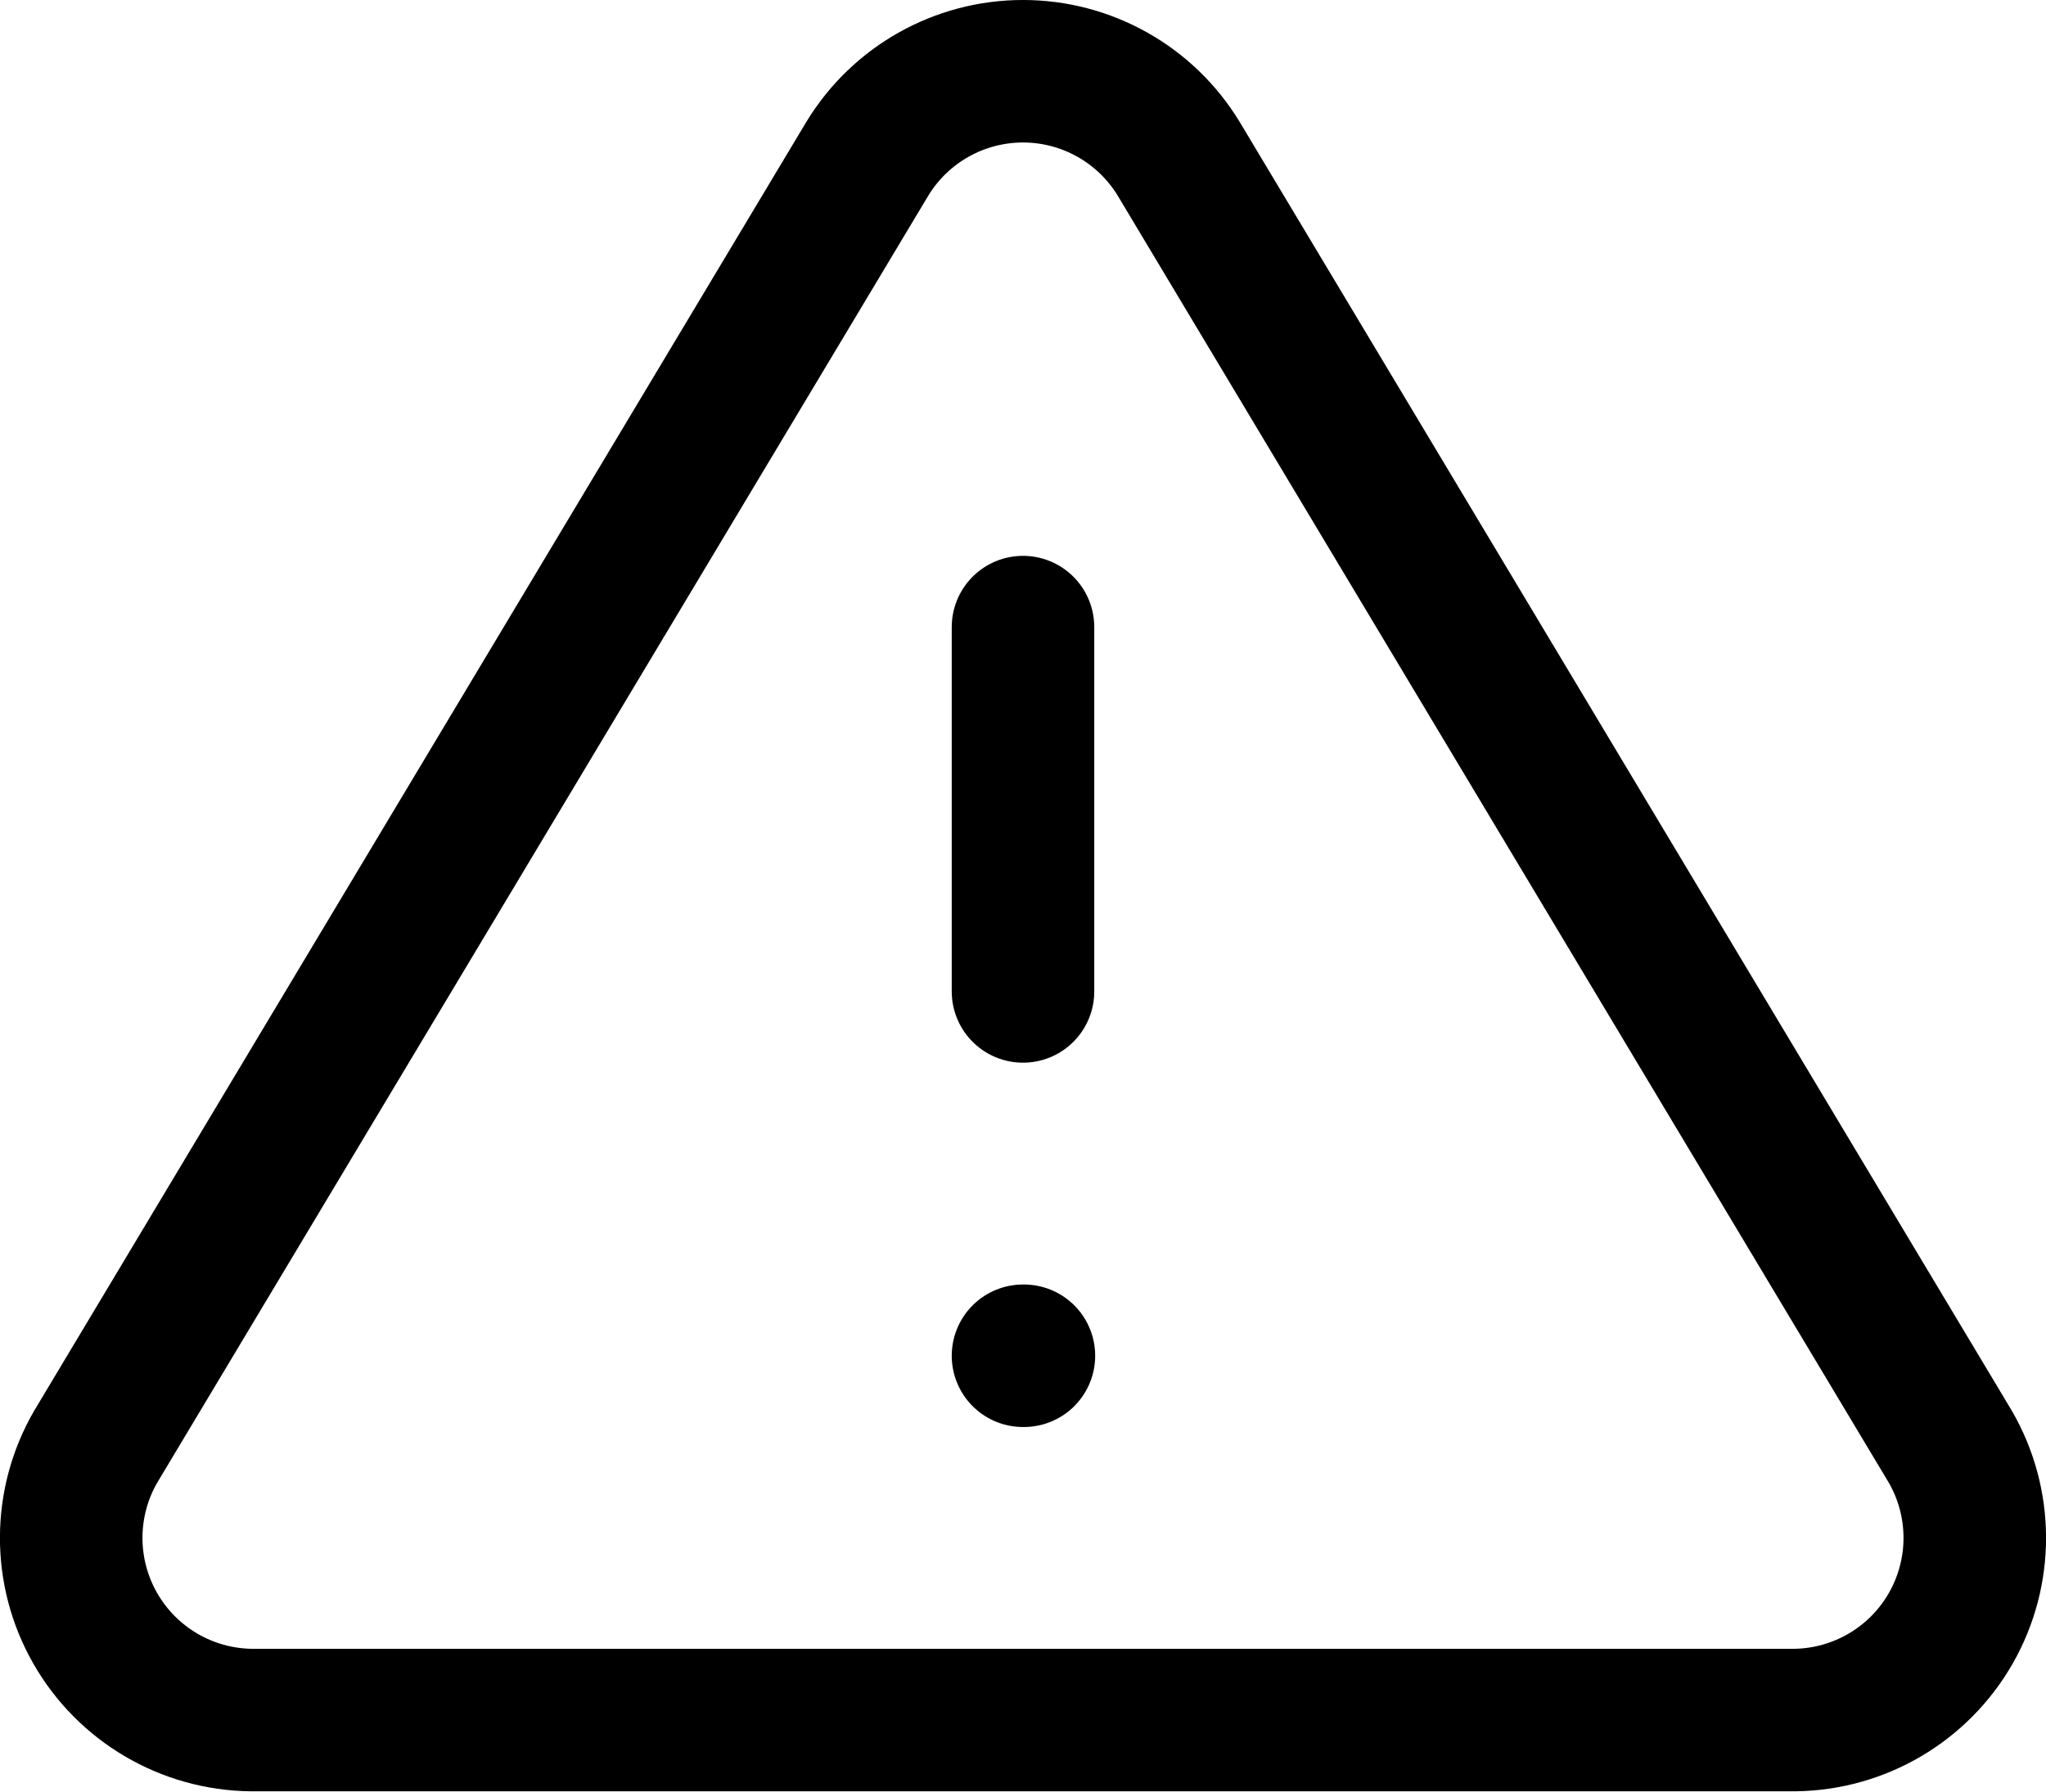
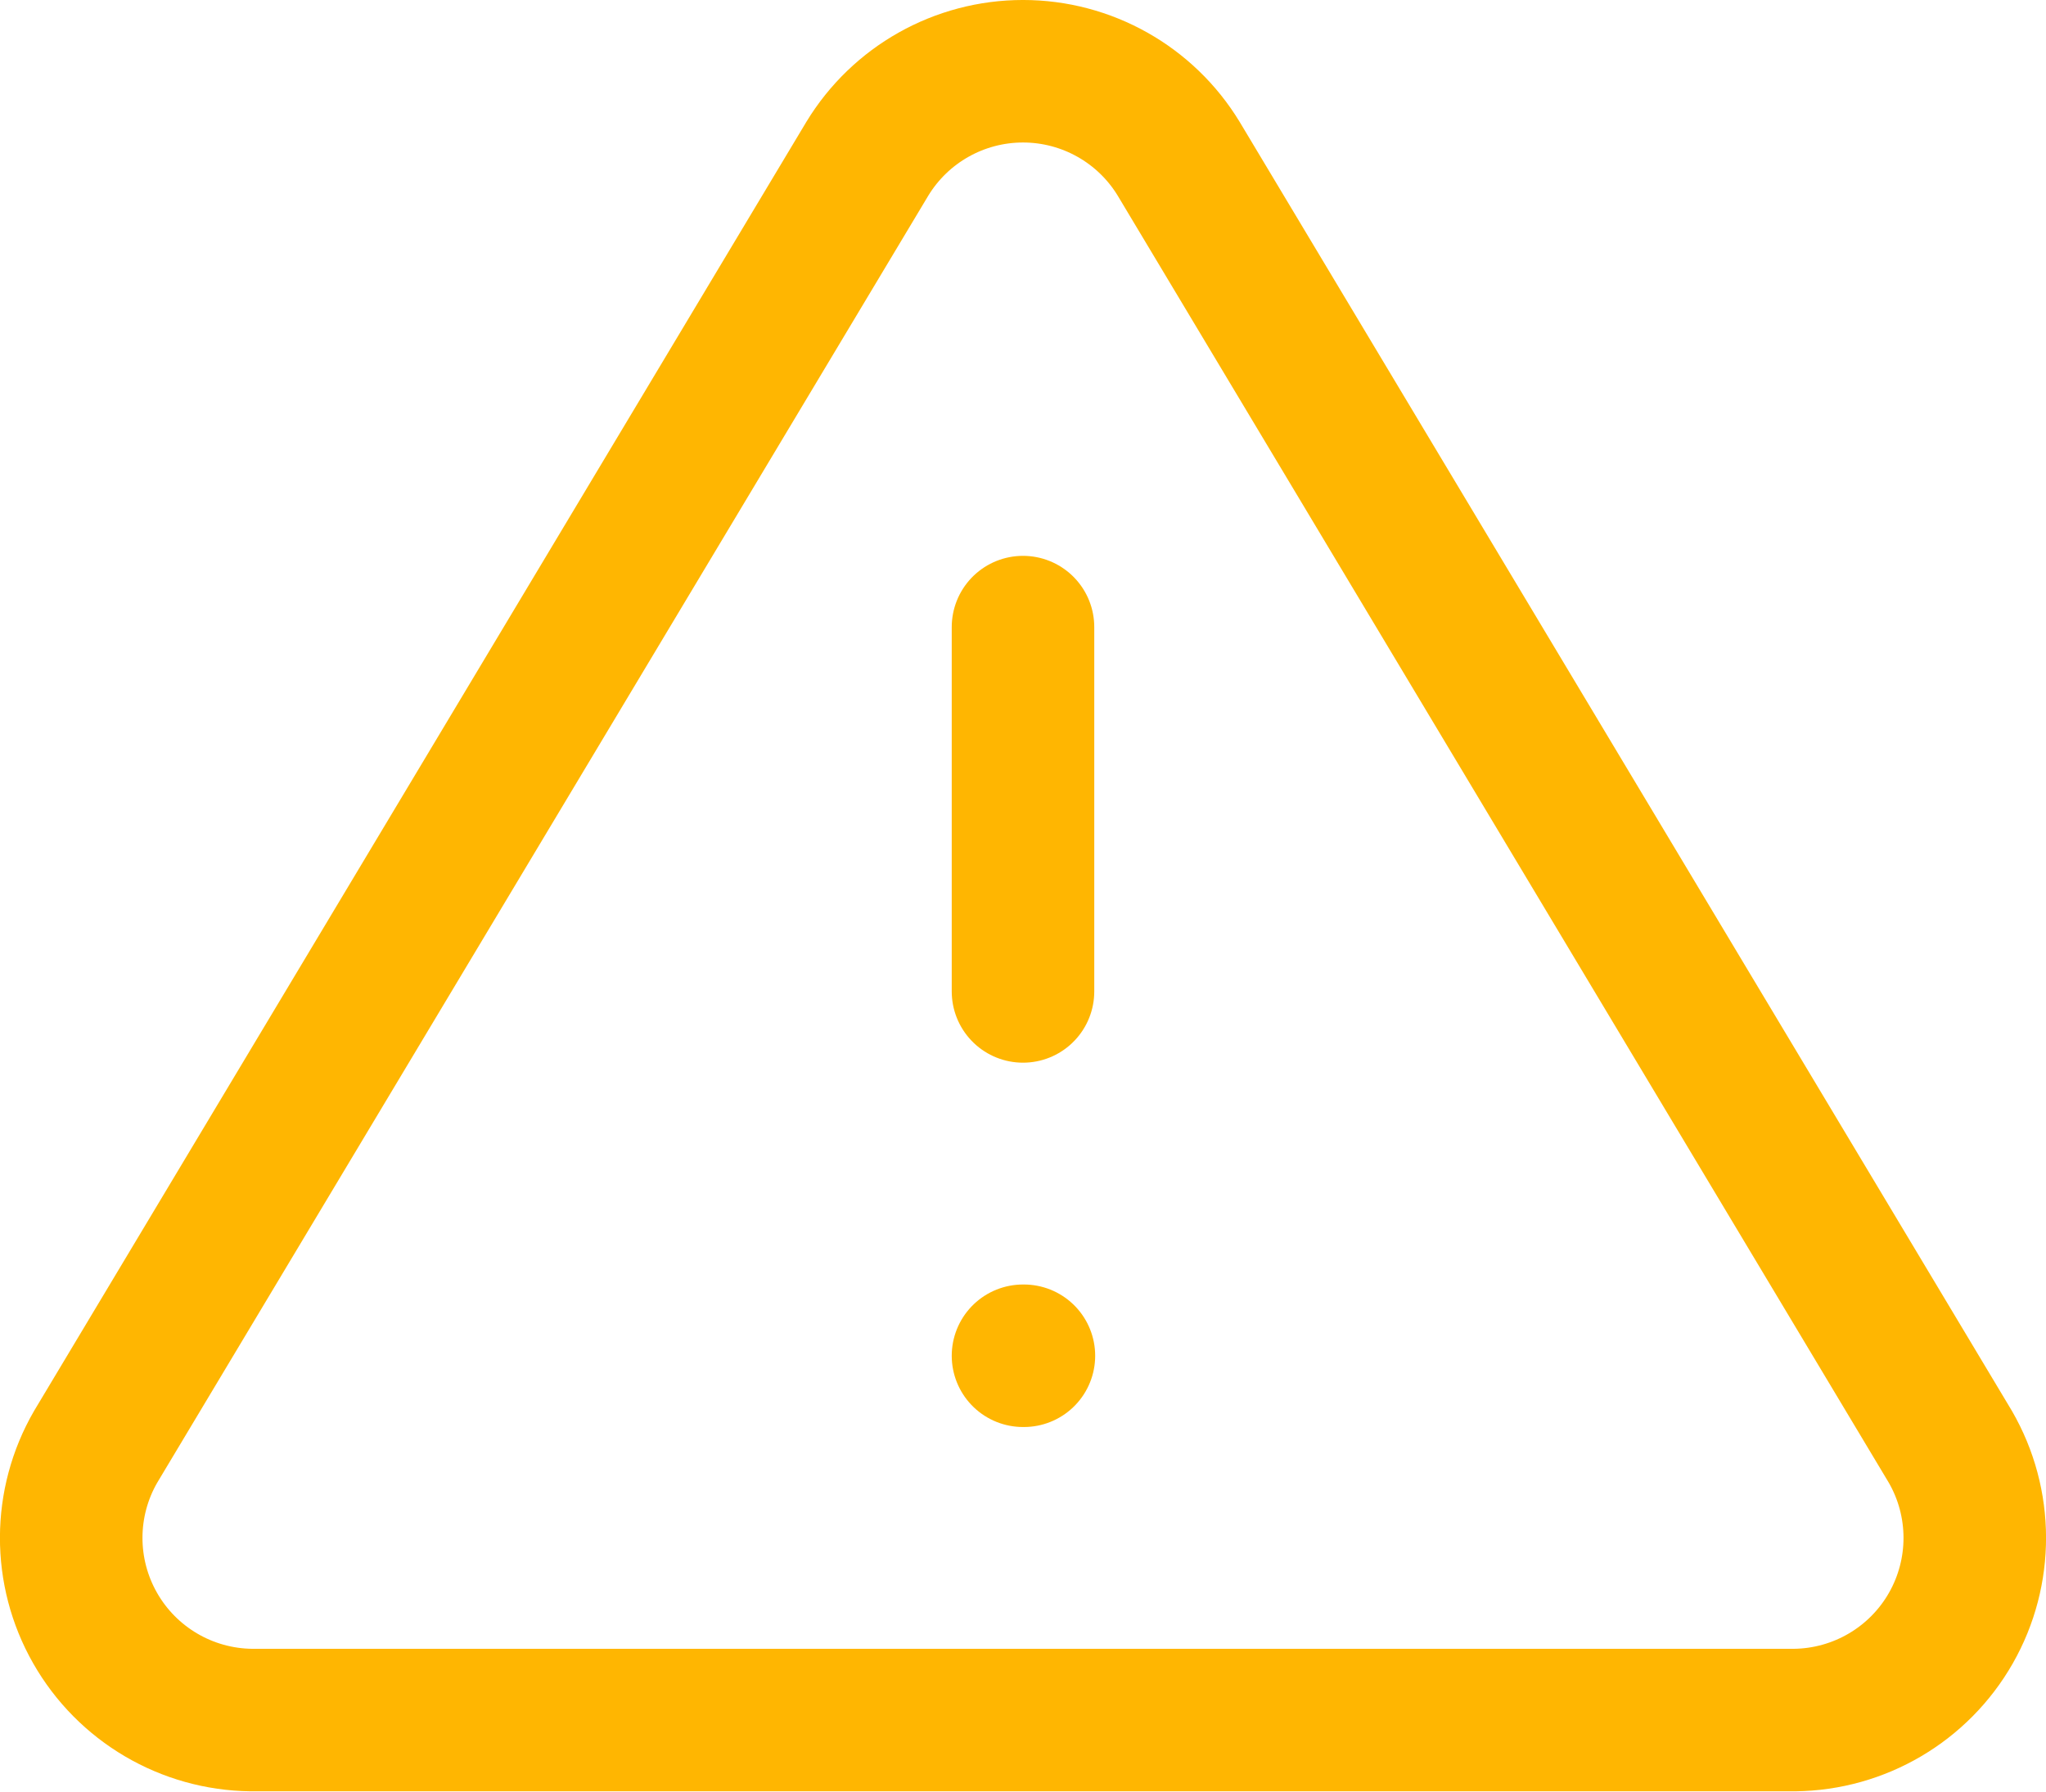
<svg xmlns="http://www.w3.org/2000/svg" version="1.1" width="78.951" height="69.135" viewBox="0 0 78.951 69.135" id="svg5">
  <defs id="defs5" />
  <g transform="translate(-280.5245,-145.4325)" id="g5">
    <g data-paper-data="{&quot;isPaintingLayer&quot;:true}" fill-rule="nonzero" stroke-miterlimit="10" stroke-dasharray="none" stroke-dashoffset="0" style="mix-blend-mode:normal" id="g4">
-       <path d="m 320,148.182 c 2.457,0 4.737,1.283 6.011,3.384 l 29.774,49.705 c 1.249,2.163 1.257,4.827 0.02,6.997 -1.237,2.17 -3.533,3.521 -6.031,3.549 h -59.548 c -2.498,-0.028 -4.794,-1.378 -6.031,-3.549 -1.237,-2.17 -1.23,-4.834 0.02,-6.997 l 29.774,-49.705 c 1.274,-2.101 3.554,-3.384 6.011,-3.384 z" fill="none" stroke="#000000" stroke-width="5.5" stroke-linecap="round" stroke-linejoin="round" id="path2" />
-       <path d="M 320,183.696 V 169.635" fill="none" stroke="#000000" stroke-width="5.5" stroke-linecap="round" stroke-linejoin="round" id="path3" />
-       <path d="m 320,197.757 h 0.035" fill="none" stroke="#000000" stroke-width="5.5" stroke-linecap="round" stroke-linejoin="round" id="path4" />
+       <path d="m 320,148.182 c 2.457,0 4.737,1.283 6.011,3.384 l 29.774,49.705 c 1.249,2.163 1.257,4.827 0.02,6.997 -1.237,2.17 -3.533,3.521 -6.031,3.549 h -59.548 c -2.498,-0.028 -4.794,-1.378 -6.031,-3.549 -1.237,-2.17 -1.23,-4.834 0.02,-6.997 l 29.774,-49.705 c 1.274,-2.101 3.554,-3.384 6.011,-3.384 z" fill="none" stroke="#000000" stroke-width="5.5" stroke-linecap="round" stroke-linejoin="round" id="path2" style="stroke:#ffb601;stroke-opacity:1" />
+       <path d="M 320,183.696 V 169.635" fill="none" stroke="#000000" stroke-width="5.5" stroke-linecap="round" stroke-linejoin="round" id="path3" style="stroke:#ffb601;stroke-opacity:1" />
+       <path d="m 320,197.757 h 0.035" fill="none" stroke="#000000" stroke-width="5.5" stroke-linecap="round" stroke-linejoin="round" id="path4" style="stroke:#ffb601;stroke-opacity:1" />
    </g>
  </g>
</svg>
